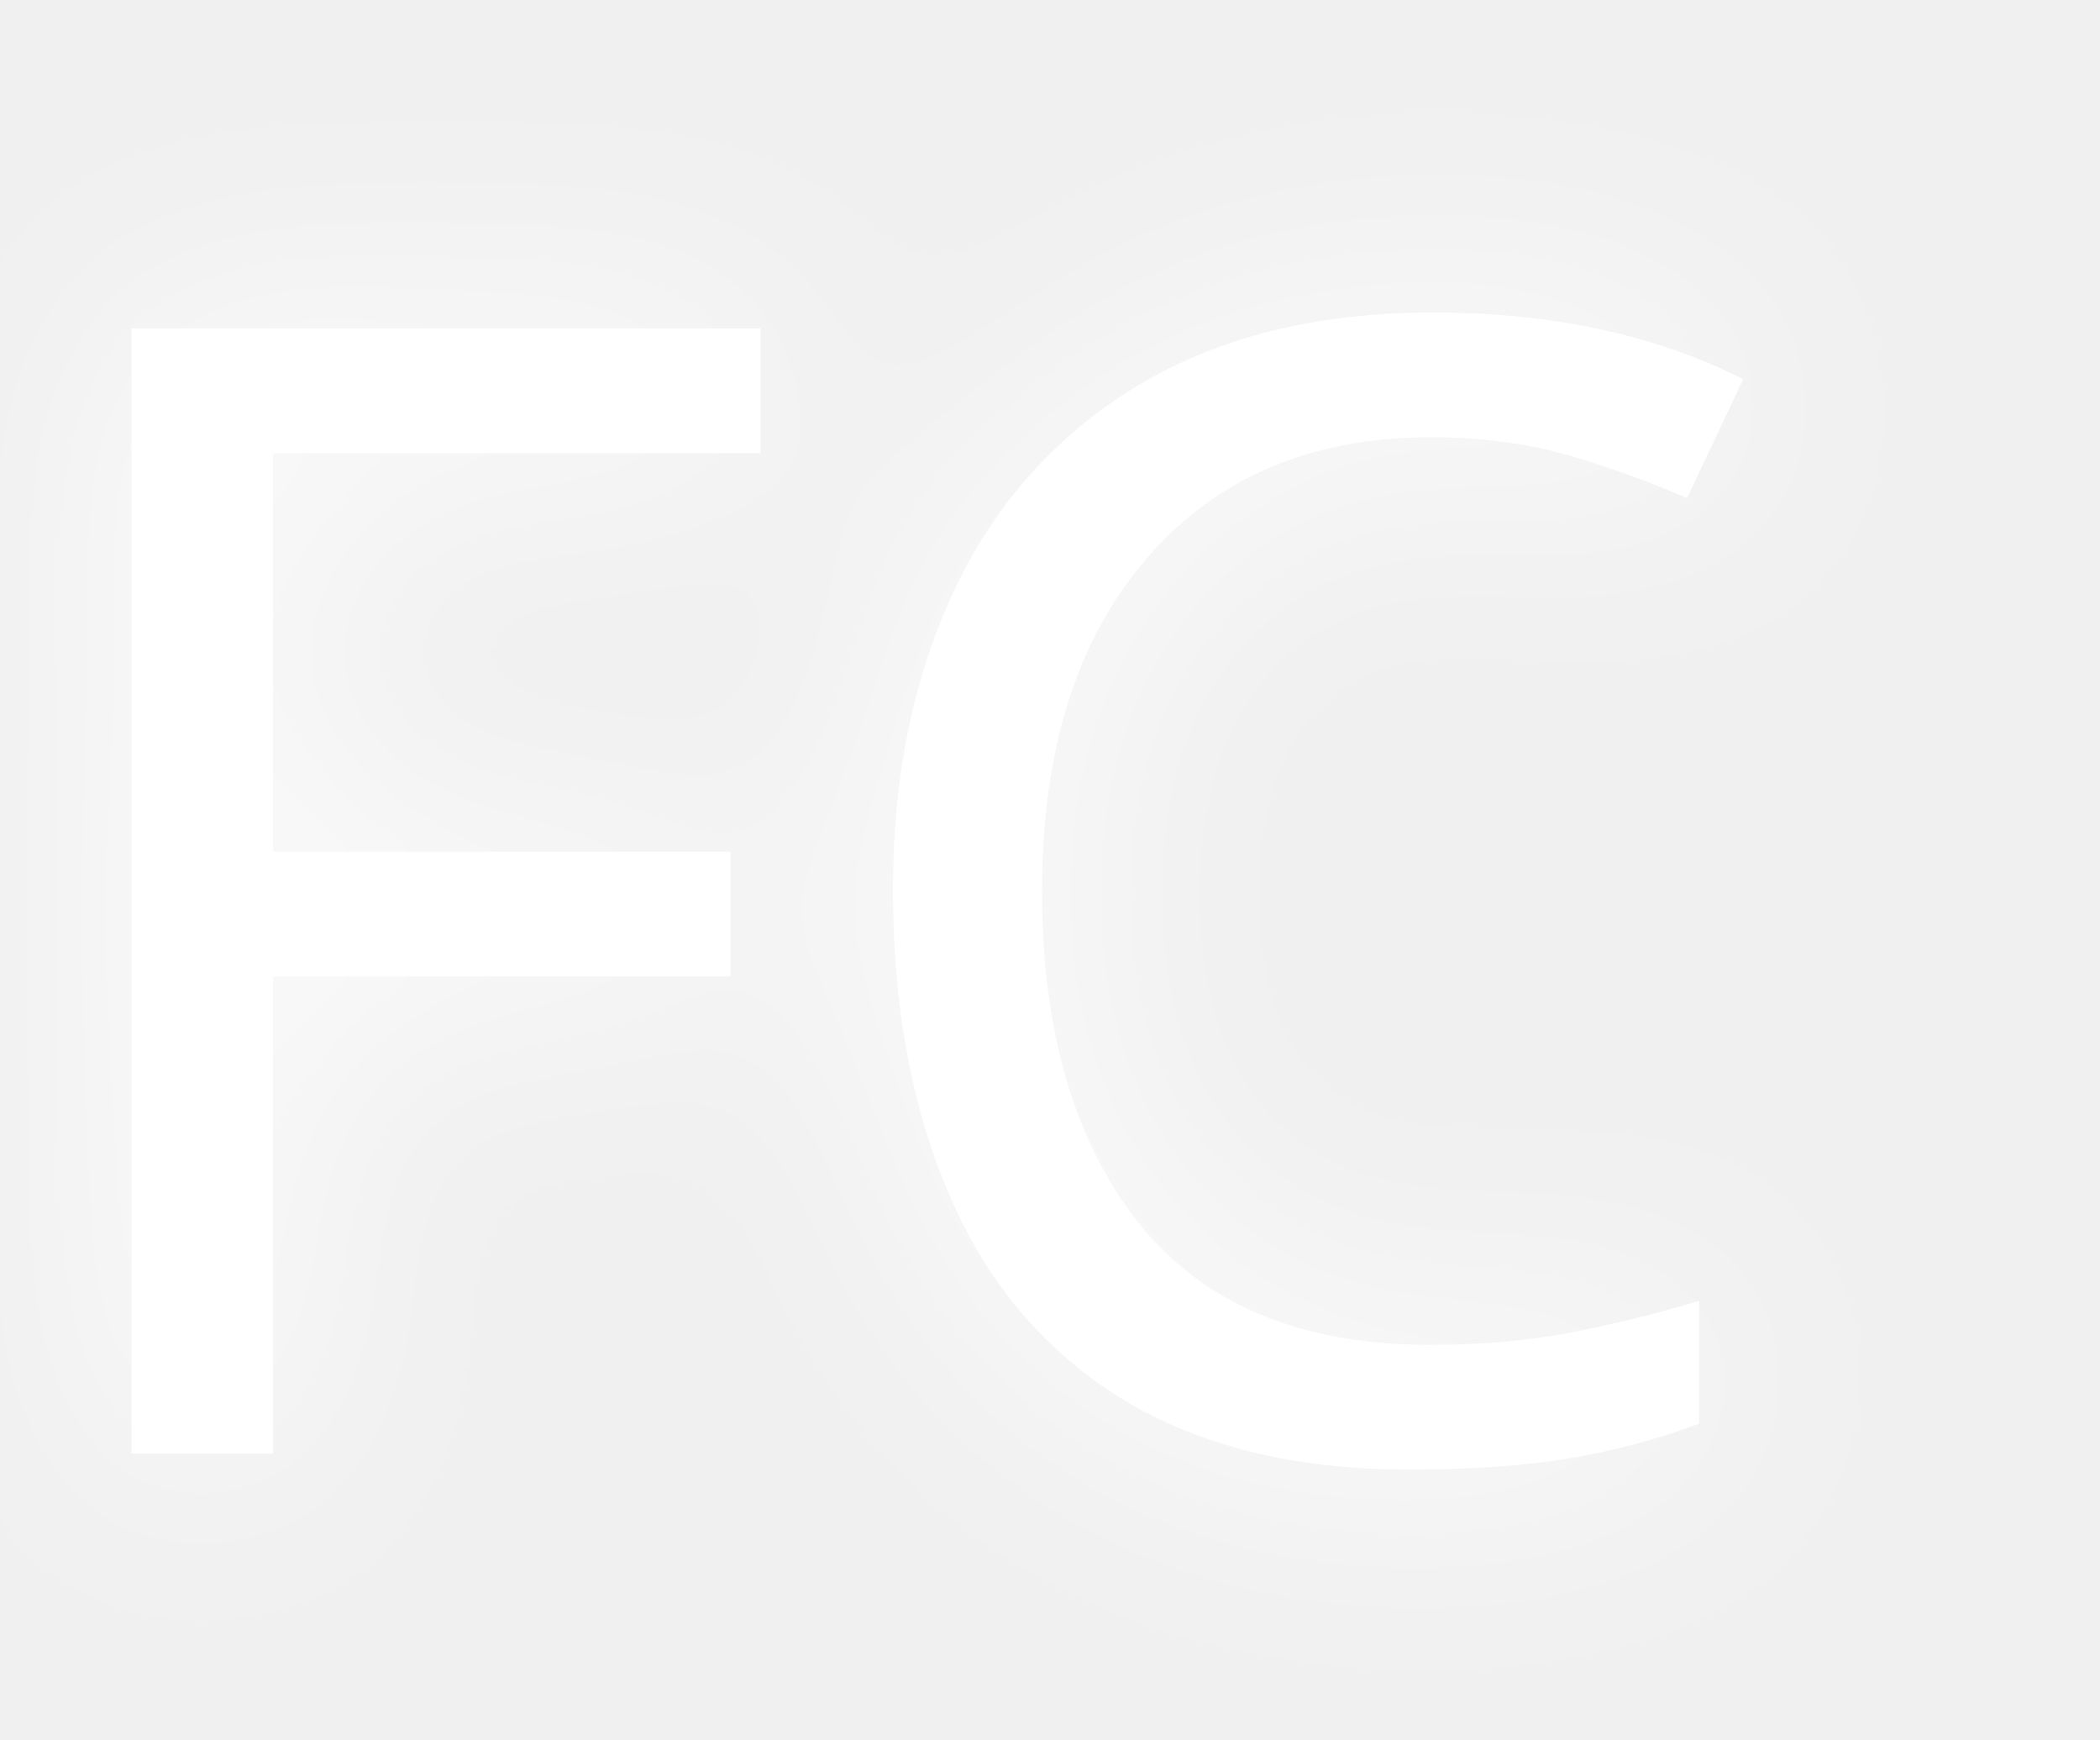
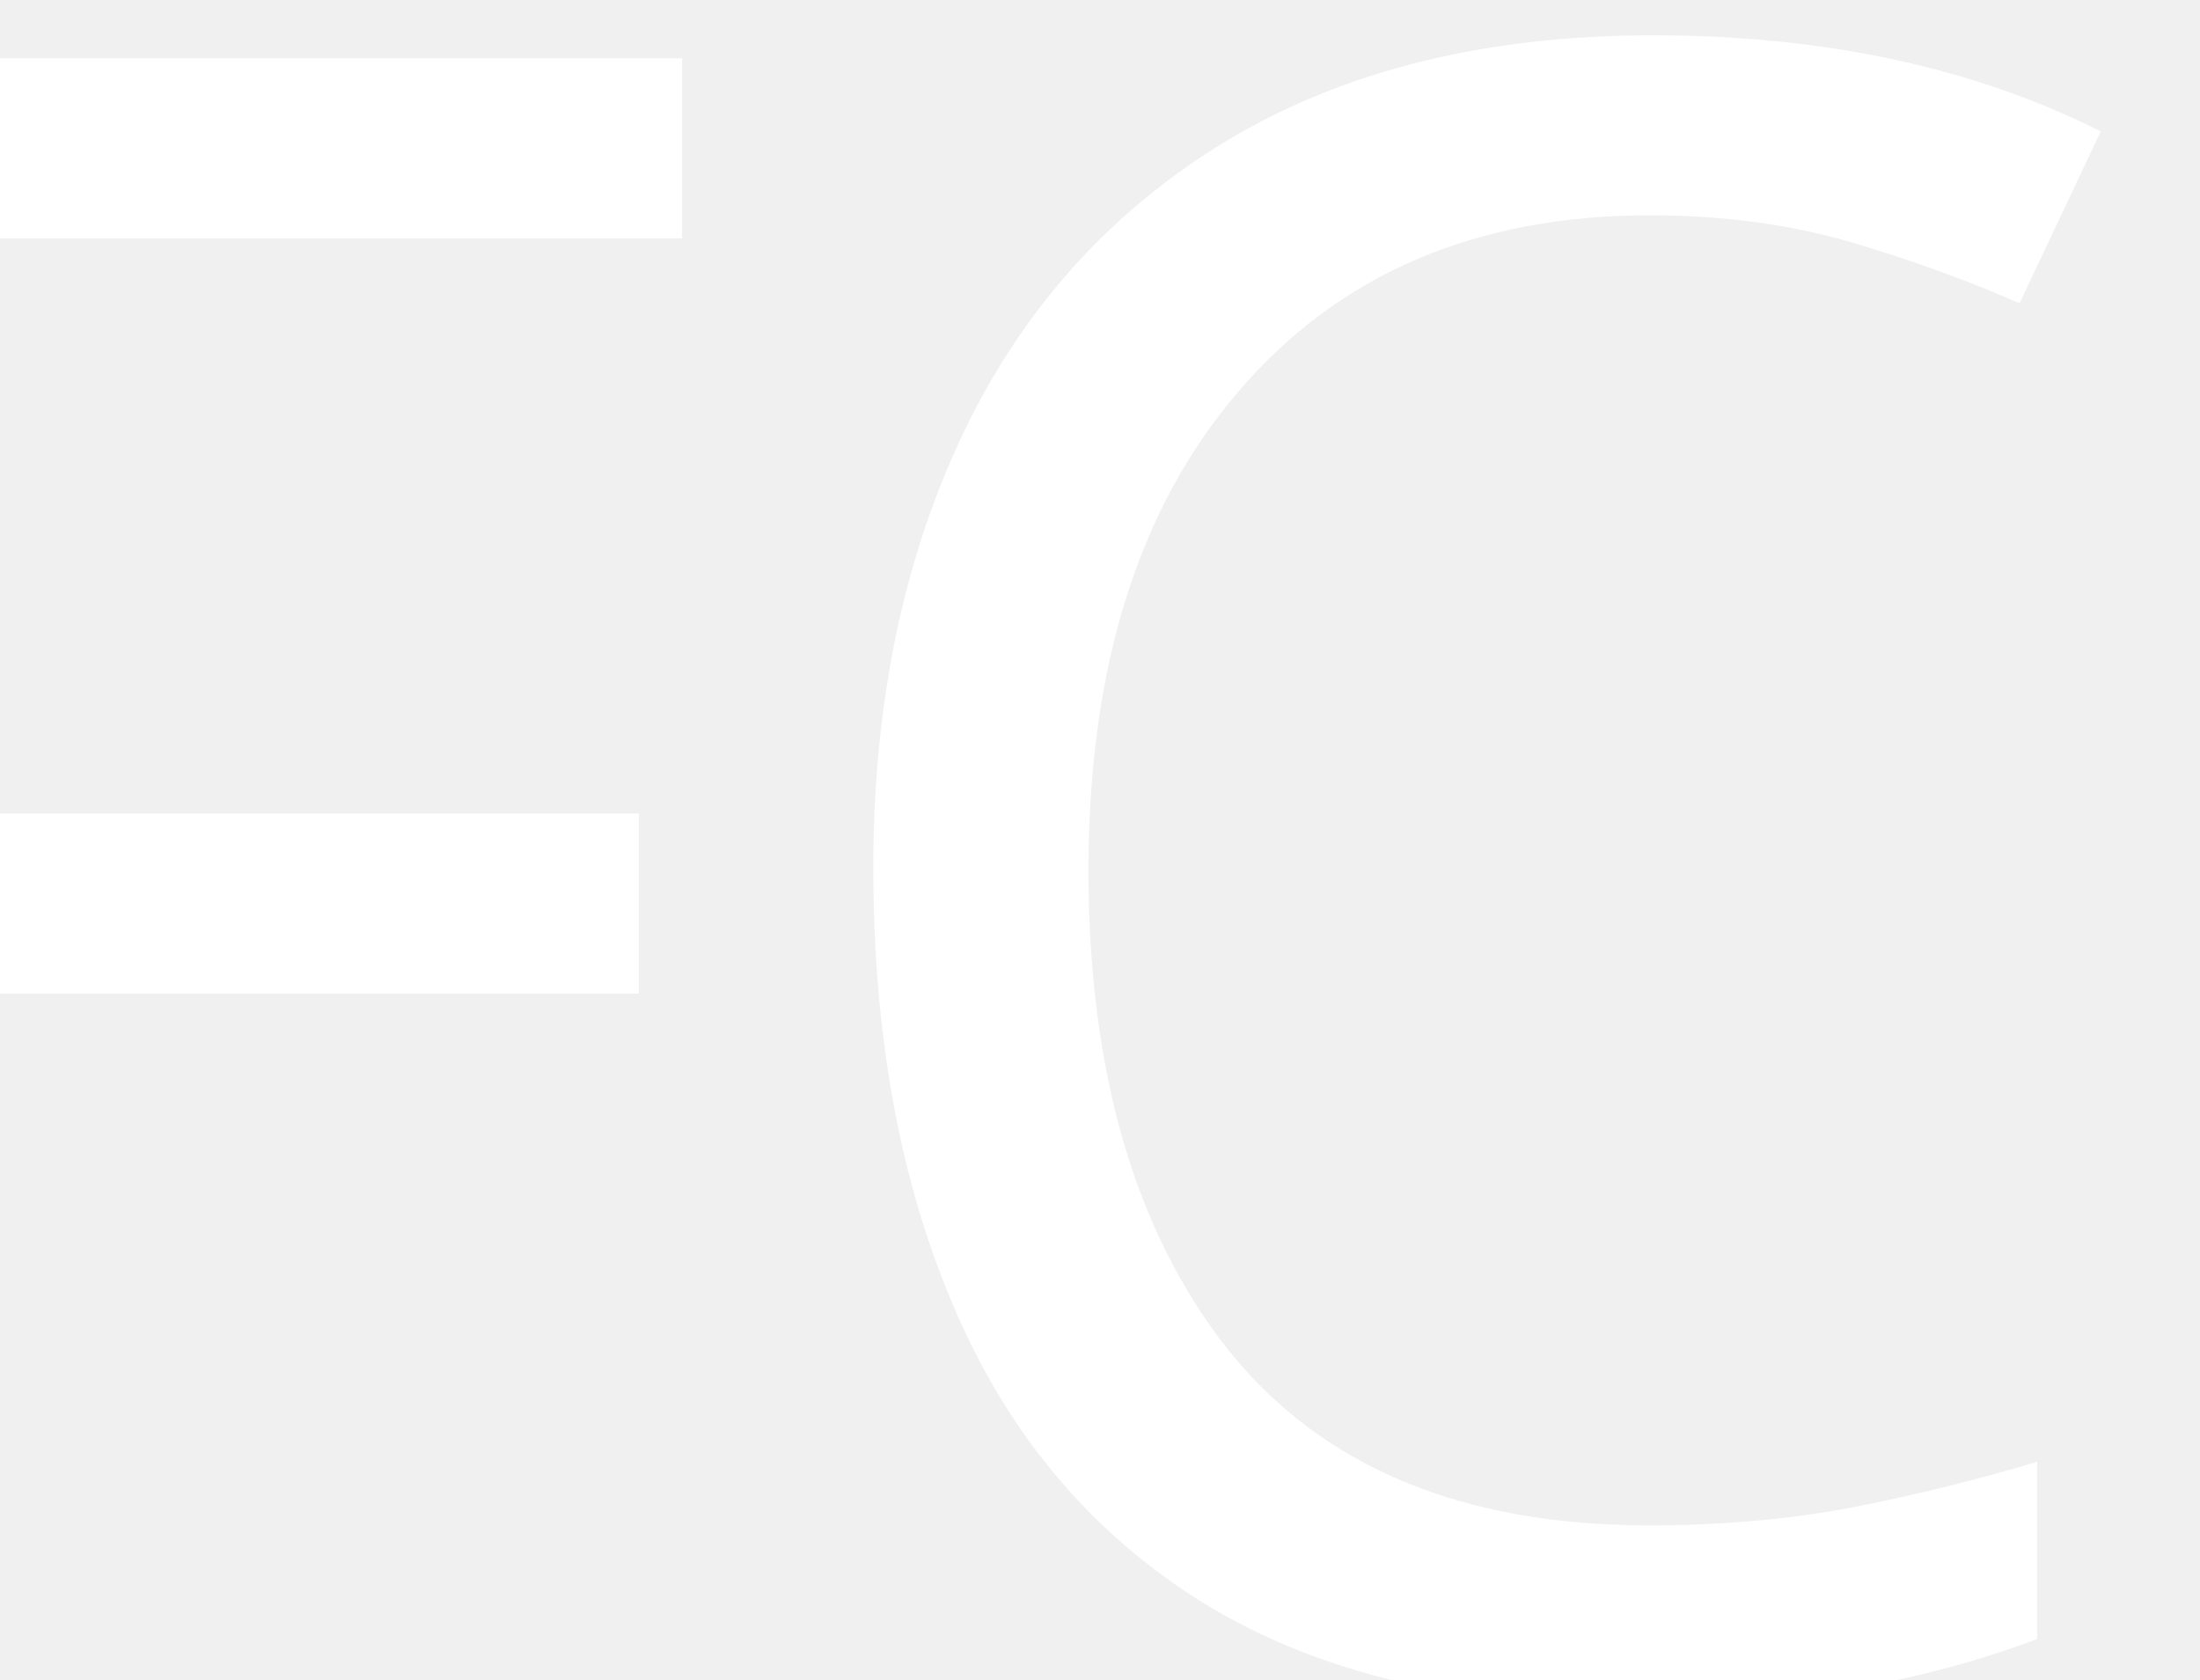
- <svg xmlns="http://www.w3.org/2000/svg" width="132.284" height="109.556" viewBox="0 0 35 28.987" version="1.1" id="svg5">
+ <svg xmlns="http://www.w3.org/2000/svg" width="96" height="73.272" viewBox="0 0 25.4 19.387" version="1.1" id="svg5">
  <defs id="defs2">
    <filter style="color-interpolation-filters:sRGB" id="filter864" x="-0.189" y="-0.248" width="1.378" height="1.495">
      <feGaussianBlur stdDeviation="2 2" result="blur" id="feGaussianBlur862" />
    </filter>
  </defs>
-   <g id="layer1" transform="translate(7.15207,7.445856)">
-     <text xml:space="preserve" style="font-size:26.259px;line-height:1.25;font-family:osifont;-inkscape-font-specification:osifont;fill:#ffffff;fill-opacity:1;stroke-width:0.656;filter:url(#filter864)" x="-7.506" y="16.779" id="text6655-3">
-       <tspan id="tspan6653-6" style="fill:#ffffff;fill-opacity:1;stroke-width:0.656" x="-7.506" y="16.779">FC</tspan>
-     </text>
+   <g id="layer1" transform="translate(2.35207,2.645856)">
    <text xml:space="preserve" style="font-size:26.259px;line-height:1.25;font-family:osifont;-inkscape-font-specification:osifont;fill:#ffffff;fill-opacity:1;stroke-width:0.656" x="-7.506" y="16.779" id="text6655">
      <tspan id="tspan6653" style="fill:#ffffff;fill-opacity:1;stroke-width:0.656" x="-7.506" y="16.779">FC</tspan>
    </text>
  </g>
</svg>
